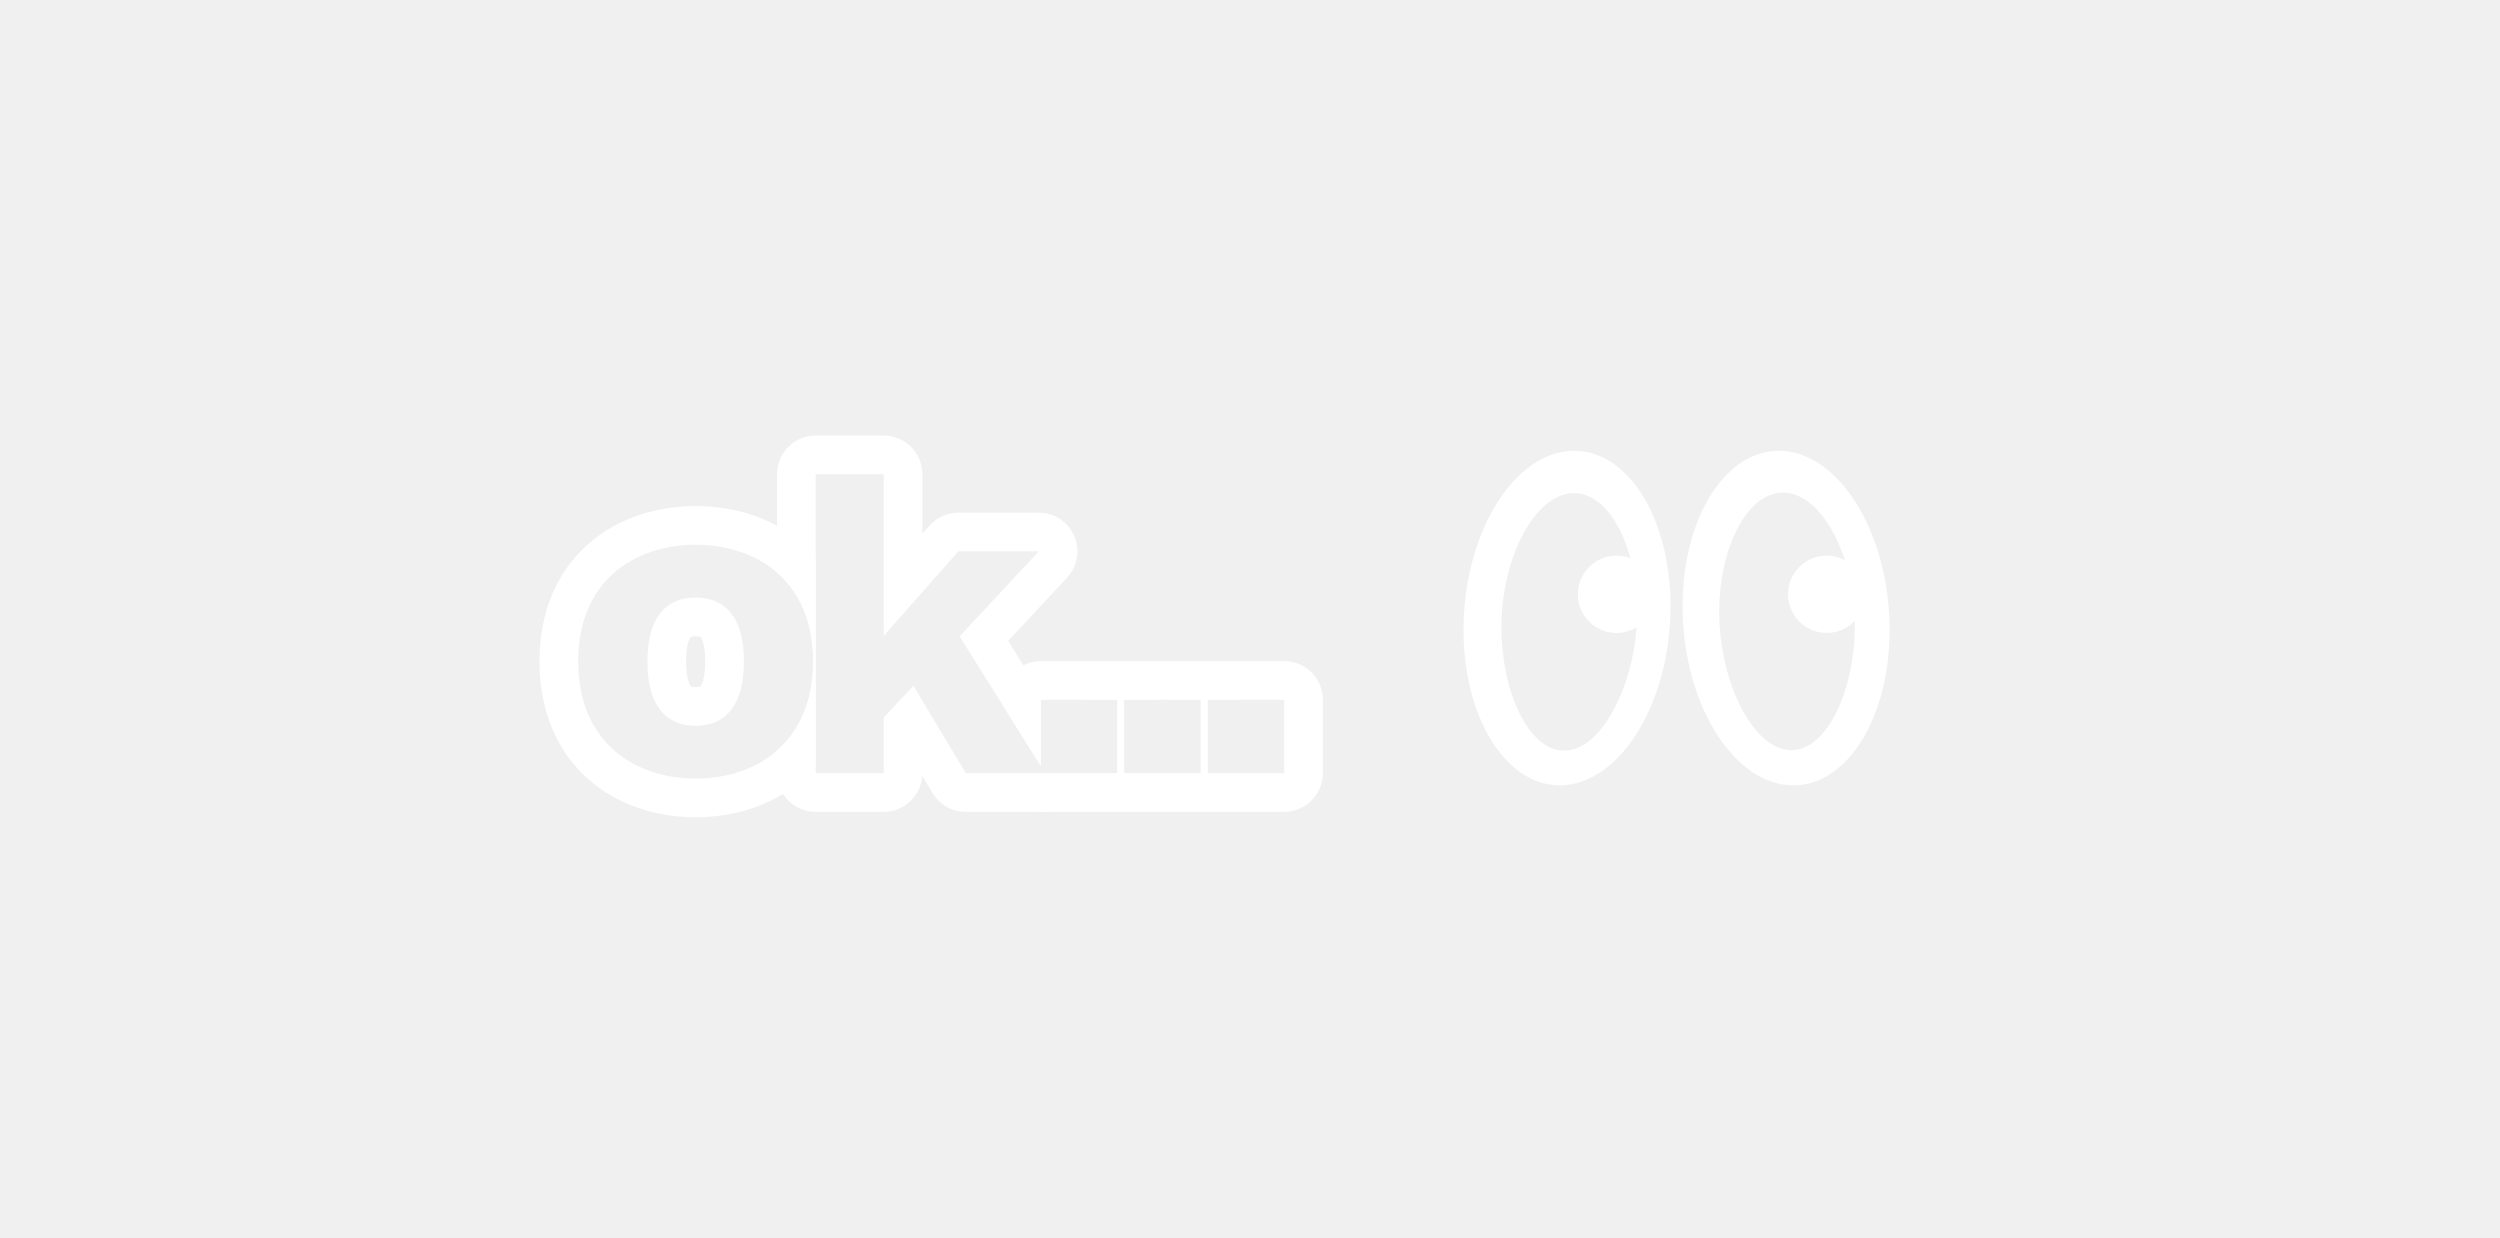
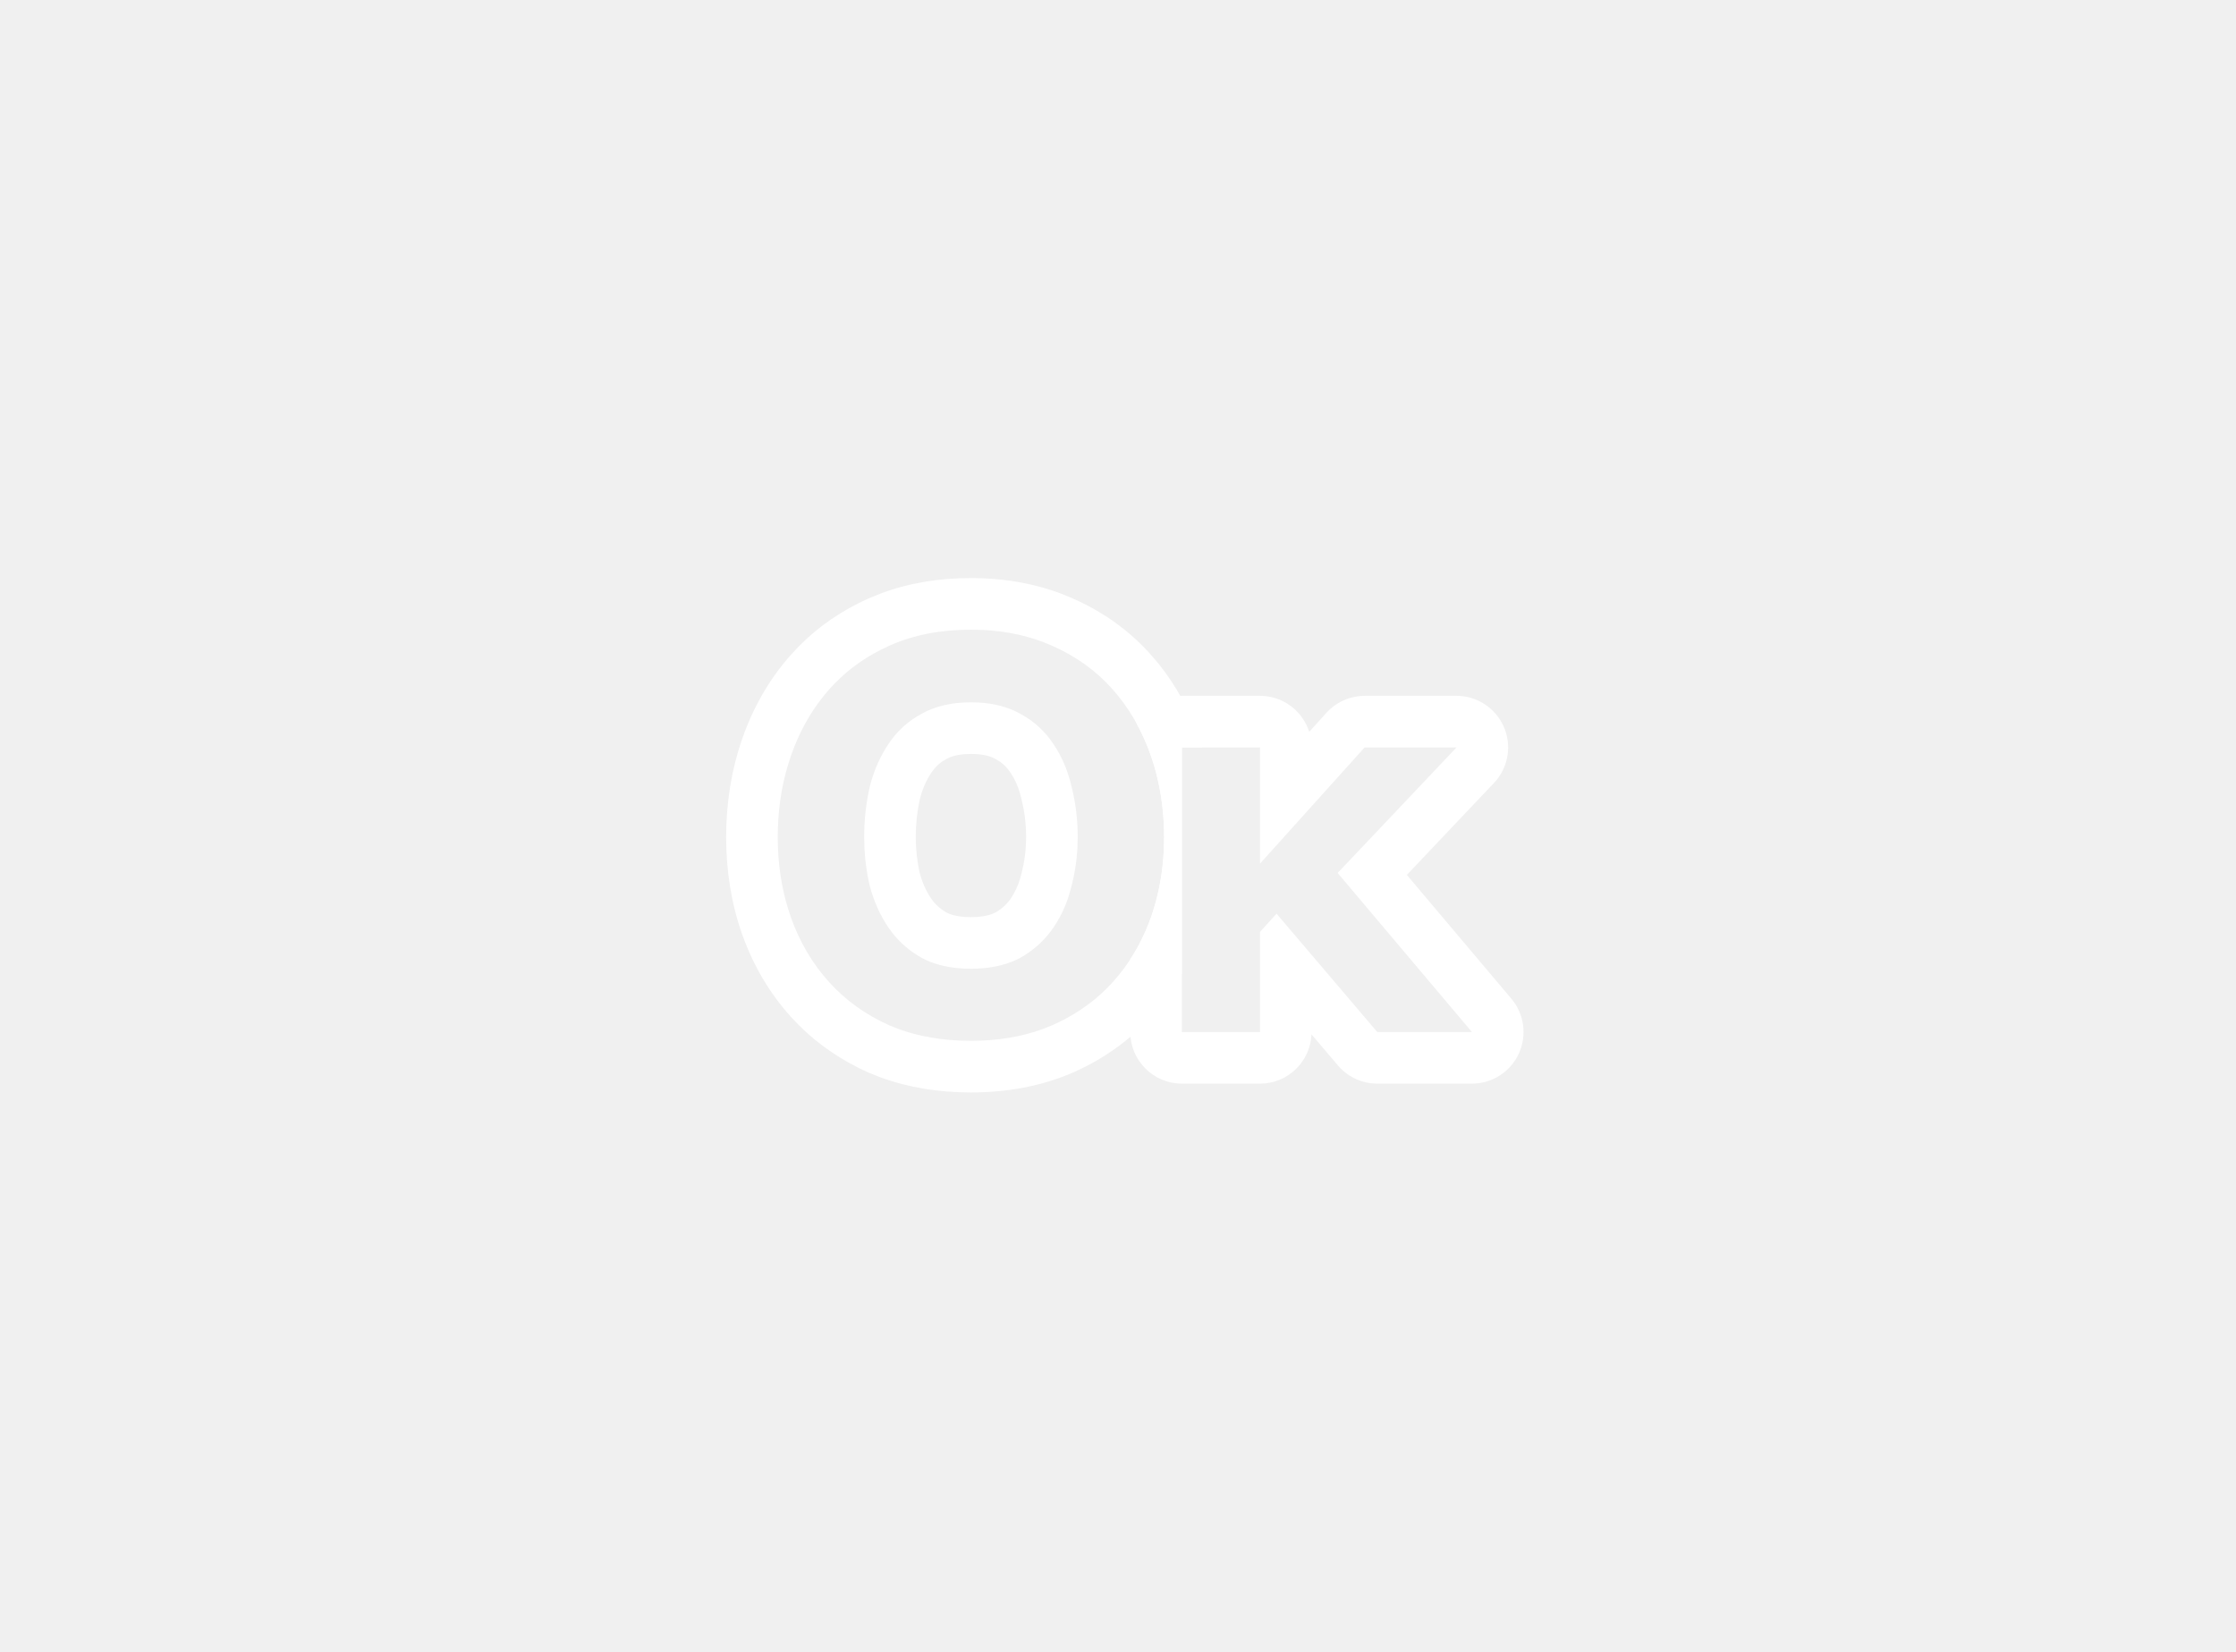
- <svg xmlns="http://www.w3.org/2000/svg" width="97" height="48" viewBox="0 0 97 48" fill="none">
-   <path d="M49.827 27.152L46.852 27.152L46.852 30L49.827 30L49.827 27.152ZM51.327 30C51.327 30.828 50.656 31.5 49.827 31.5L46.852 31.5C46.075 31.5 45.435 30.91 45.358 30.153L45.352 30L46.592 30L46.592 27.152L45.352 27.152C45.352 26.324 46.023 25.652 46.852 25.652L49.827 25.652C50.656 25.652 51.327 26.324 51.327 27.152L51.327 30Z" fill="white" />
-   <path d="M46.592 27.152L43.615 27.152L43.615 30L46.592 30L46.592 27.152ZM46.852 30L48.092 30C48.092 30.828 47.42 31.5 46.592 31.5L43.615 31.5C42.839 31.5 42.2 30.91 42.123 30.153L42.115 30L43.355 30L43.355 27.152L42.115 27.152C42.115 26.324 42.787 25.652 43.615 25.652L46.592 25.652C47.42 25.652 48.092 26.324 48.092 27.152L46.852 27.152L46.852 30Z" fill="white" />
-   <path d="M43.355 27.152L40.38 27.152L40.38 29.711L38.88 27.317L38.88 27.152C38.88 26.324 39.551 25.652 40.38 25.652L43.355 25.652C44.184 25.652 44.855 26.324 44.855 27.152L43.615 27.152L43.615 30L44.855 30C44.855 30.828 44.184 31.5 43.355 31.5L40.38 31.5C39.551 31.5 38.88 30.828 38.88 30L43.355 30L43.355 27.152Z" fill="white" />
-   <path d="M34.288 18.4L31.648 18.4L31.648 30L34.288 30L34.288 27.84L35.44 26.608L37.473 30L42.058 30C42.058 30.25 41.998 30.5 41.873 30.727C41.609 31.204 41.106 31.5 40.56 31.5L37.473 31.5C36.945 31.5 36.456 31.223 36.185 30.77L35.782 30.099C35.731 30.881 35.083 31.5 34.288 31.5L31.648 31.5C30.82 31.5 30.148 30.828 30.148 30L30.148 29.121C31 28.375 31.552 27.235 31.552 25.664C31.552 24.093 31 22.956 30.148 22.215L30.148 18.4C30.148 17.572 30.82 16.9 31.648 16.9L34.288 16.9C35.117 16.9 35.788 17.572 35.788 18.4L35.788 20.706L36.06 20.399L36.172 20.285C36.447 20.034 36.808 19.892 37.185 19.892L40.305 19.892C40.902 19.892 41.442 20.247 41.68 20.794C41.918 21.341 41.808 21.978 41.401 22.415L39.115 24.867L40.546 27.152L40.38 27.152L40.38 29.711L37.232 24.689L40.305 21.392L37.185 21.392L34.288 24.672L34.288 18.4Z" fill="white" />
-   <path d="M31.552 25.665C31.552 22.642 29.51 21.226 27.215 21.141L26.992 21.137C24.608 21.137 22.432 22.545 22.432 25.665L22.439 25.952C22.564 28.778 24.548 30.122 26.77 30.205L26.992 30.209C29.302 30.209 31.416 28.872 31.546 25.952L31.552 25.665ZM27.364 25.665C27.364 24.948 27.2 24.735 27.185 24.718C27.18 24.712 27.18 24.712 27.171 24.708C27.154 24.701 27.1 24.685 26.992 24.685C26.884 24.685 26.829 24.701 26.812 24.708C26.803 24.712 26.804 24.712 26.8 24.718C26.786 24.734 26.62 24.945 26.62 25.665C26.62 26.377 26.781 26.601 26.803 26.627C26.81 26.636 26.811 26.635 26.817 26.638C26.831 26.643 26.883 26.661 26.992 26.661L26.992 28.161L26.794 28.152C25.888 28.076 25.215 27.452 25.129 25.991L25.12 25.665C25.12 23.825 25.952 23.185 26.992 23.185L27.185 23.192C28.133 23.27 28.864 23.94 28.864 25.665L28.855 25.991C28.763 27.556 27.997 28.161 26.992 28.161L26.992 26.661C27.101 26.661 27.153 26.643 27.167 26.638C27.174 26.635 27.174 26.635 27.181 26.627C27.203 26.601 27.364 26.377 27.364 25.665ZM31.648 29.734C31.497 29.909 31.335 30.075 31.161 30.23C29.989 31.268 28.469 31.709 26.992 31.709C25.516 31.709 23.995 31.268 22.823 30.23C21.622 29.165 20.932 27.6 20.932 25.665C20.932 23.729 21.622 22.166 22.826 21.105C24 20.071 25.52 19.637 26.992 19.637C28.465 19.637 29.985 20.071 31.158 21.105C31.333 21.26 31.496 21.426 31.648 21.601L31.648 29.734Z" fill="white" />
-   <path d="M68.847 17.497C71.05 17.343 73.04 20.121 73.291 23.702C73.541 27.283 71.957 30.311 69.754 30.465C67.55 30.619 65.56 27.841 65.31 24.259C65.059 20.679 66.643 17.651 68.847 17.497ZM69.122 19.114C67.674 19.177 66.6 21.535 66.713 24.118C66.826 26.7 68.111 29.168 69.559 29.105C71.007 29.041 72.072 26.471 71.959 23.889C71.846 21.306 70.571 19.051 69.122 19.114Z" fill="white" />
-   <path d="M72.374 22.98C72.418 23.807 71.782 24.513 70.955 24.556C70.128 24.599 69.422 23.964 69.379 23.137C69.335 22.309 69.971 21.604 70.798 21.56C71.625 21.517 72.331 22.152 72.374 22.98Z" fill="white" />
-   <path d="M61.253 17.497C63.457 17.651 65.04 20.679 64.79 24.26C64.539 27.841 62.55 30.619 60.347 30.465C58.143 30.311 56.56 27.283 56.81 23.702C57.06 20.121 59.049 17.343 61.253 17.497ZM61.144 19.136C59.697 19.061 58.402 21.304 58.267 23.886C58.132 26.467 59.174 29.047 60.621 29.123C62.069 29.199 63.375 26.742 63.51 24.161C63.645 21.579 62.592 19.212 61.144 19.136Z" fill="white" />
-   <path d="M64.217 23.137C64.174 23.965 63.468 24.6 62.641 24.557C61.814 24.514 61.178 23.808 61.221 22.98C61.265 22.153 61.971 21.518 62.798 21.561C63.625 21.604 64.261 22.31 64.217 23.137Z" fill="white" />
+ <svg xmlns="http://www.w3.org/2000/svg" width="65" height="48" viewBox="0 0 65 48" fill="none">
+   <path d="M36.629 20.227C37.299 20.227 37.866 20.668 38.059 21.274L38.555 20.725L38.667 20.612C38.941 20.366 39.297 20.228 39.669 20.227L42.341 20.227C42.94 20.227 43.482 20.585 43.719 21.136C43.941 21.652 43.855 22.245 43.504 22.676L43.43 22.76L40.897 25.433L43.935 29.032C44.312 29.478 44.395 30.102 44.149 30.632C43.904 31.161 43.373 31.5 42.789 31.5L40.037 31.5C39.597 31.5 39.179 31.307 38.895 30.973L38.125 30.068C38.089 30.865 37.434 31.5 36.629 31.5L34.357 31.5C33.529 31.5 32.857 30.828 32.857 30L32.857 27.885C33.099 27.515 33.299 27.11 33.456 26.672C33.712 25.947 33.84 25.168 33.84 24.336C33.84 23.493 33.712 22.704 33.456 21.968C33.339 21.632 33.198 21.317 33.034 21.02C33.287 20.549 33.785 20.227 34.357 20.227L36.629 20.227ZM34.357 30L36.629 30L36.629 27.088L37.109 26.56L40.037 30L42.789 30L38.885 25.376L42.341 21.727L39.669 21.727L36.629 25.104L36.629 21.727L34.357 21.727L34.357 30Z" fill="white" />
+   <path d="M29.829 24.336C29.829 24.049 29.804 23.773 29.755 23.507L29.698 23.244L29.69 23.213C29.638 22.984 29.565 22.791 29.477 22.627L29.383 22.473C29.379 22.467 29.375 22.462 29.371 22.456C29.29 22.332 29.195 22.231 29.077 22.148L28.952 22.071L28.925 22.057C28.805 21.989 28.593 21.916 28.225 21.916C27.948 21.916 27.761 21.957 27.634 22.006L27.525 22.057L27.498 22.071C27.365 22.143 27.257 22.231 27.165 22.34L27.078 22.456C27.075 22.462 27.071 22.467 27.067 22.473C26.933 22.672 26.82 22.918 26.741 23.227C26.662 23.578 26.621 23.947 26.621 24.336C26.621 24.694 26.66 25.04 26.736 25.376C26.813 25.664 26.925 25.908 27.067 26.119L27.157 26.237C27.252 26.347 27.368 26.442 27.513 26.526C27.641 26.592 27.858 26.66 28.225 26.66L28.225 28.16L28.017 28.155C27.609 28.135 27.248 28.055 26.936 27.915L26.785 27.84C26.44 27.644 26.152 27.395 25.921 27.093L25.825 26.96C25.58 26.597 25.399 26.192 25.281 25.744C25.201 25.4 25.151 25.05 25.131 24.694L25.121 24.336C25.121 23.835 25.175 23.349 25.281 22.88C25.384 22.469 25.536 22.099 25.736 21.77L25.825 21.632C26.04 21.305 26.312 21.04 26.641 20.836L26.785 20.752C27.18 20.528 27.66 20.416 28.225 20.416L28.433 20.421C28.909 20.445 29.32 20.556 29.665 20.752C30.06 20.965 30.38 21.259 30.625 21.632C30.87 21.994 31.047 22.411 31.153 22.88C31.271 23.349 31.329 23.835 31.329 24.336L31.318 24.694C31.296 25.05 31.241 25.4 31.153 25.744L31.06 26.072C30.954 26.392 30.809 26.688 30.625 26.96L30.529 27.093C30.298 27.395 30.01 27.644 29.665 27.84L29.513 27.915C29.149 28.078 28.719 28.16 28.225 28.16L28.225 26.66C28.59 26.66 28.808 26.592 28.936 26.526C29.131 26.414 29.274 26.28 29.383 26.119L29.48 25.96C29.572 25.794 29.643 25.607 29.693 25.396L29.7 25.372L29.756 25.119C29.804 24.864 29.829 24.603 29.829 24.336ZM34.358 26.989L34.358 26.994L33.457 26.672L34.358 26.989ZM33.841 24.336C33.841 23.599 33.743 22.902 33.547 22.246L33.457 21.968C33.233 21.324 32.923 20.754 32.527 20.257L32.352 20.048C31.873 19.504 31.281 19.077 30.577 18.768C29.971 18.497 29.294 18.345 28.549 18.311L28.225 18.304C27.34 18.304 26.55 18.458 25.857 18.768L25.602 18.89C25.018 19.186 24.517 19.572 24.097 20.048L23.922 20.257C23.527 20.754 23.217 21.324 22.993 21.968L22.903 22.246C22.707 22.902 22.609 23.599 22.609 24.336L22.615 24.645C22.643 25.362 22.769 26.037 22.993 26.672C23.249 27.387 23.617 28.011 24.097 28.544C24.577 29.077 25.164 29.498 25.857 29.808C26.464 30.069 27.144 30.216 27.898 30.249L28.225 30.256C28.99 30.256 29.686 30.142 30.312 29.913L30.577 29.808C31.193 29.537 31.724 29.18 32.168 28.738L32.352 28.544C32.833 28.011 33.201 27.387 33.457 26.672L34.358 26.994L34.358 28.299C34.164 28.646 33.943 28.976 33.692 29.285L33.468 29.548C32.836 30.25 32.065 30.793 31.181 31.182L31.171 31.186C30.263 31.577 29.271 31.756 28.225 31.756C27.302 31.756 26.423 31.619 25.608 31.322L25.264 31.186C25.258 31.183 25.252 31.18 25.246 31.178C24.482 30.837 23.802 30.379 23.224 29.802L22.982 29.548C22.364 28.861 21.899 28.065 21.581 27.178L21.578 27.171C21.261 26.273 21.109 25.324 21.109 24.336C21.109 23.339 21.261 22.382 21.576 21.476C21.891 20.569 22.355 19.756 22.973 19.056L23.214 18.796C23.794 18.207 24.476 17.742 25.246 17.398L25.593 17.256C26.412 16.947 27.296 16.804 28.225 16.804C29.275 16.804 30.269 16.99 31.18 17.395L31.181 17.395C32.072 17.786 32.845 18.339 33.477 19.056L33.702 19.323C34.209 19.961 34.598 20.683 34.874 21.476C34.903 21.559 34.929 21.643 34.955 21.727L34.358 21.727L34.358 26.989L33.457 26.672C33.681 26.037 33.807 25.362 33.835 24.645L33.841 24.336Z" fill="white" />
</svg>
